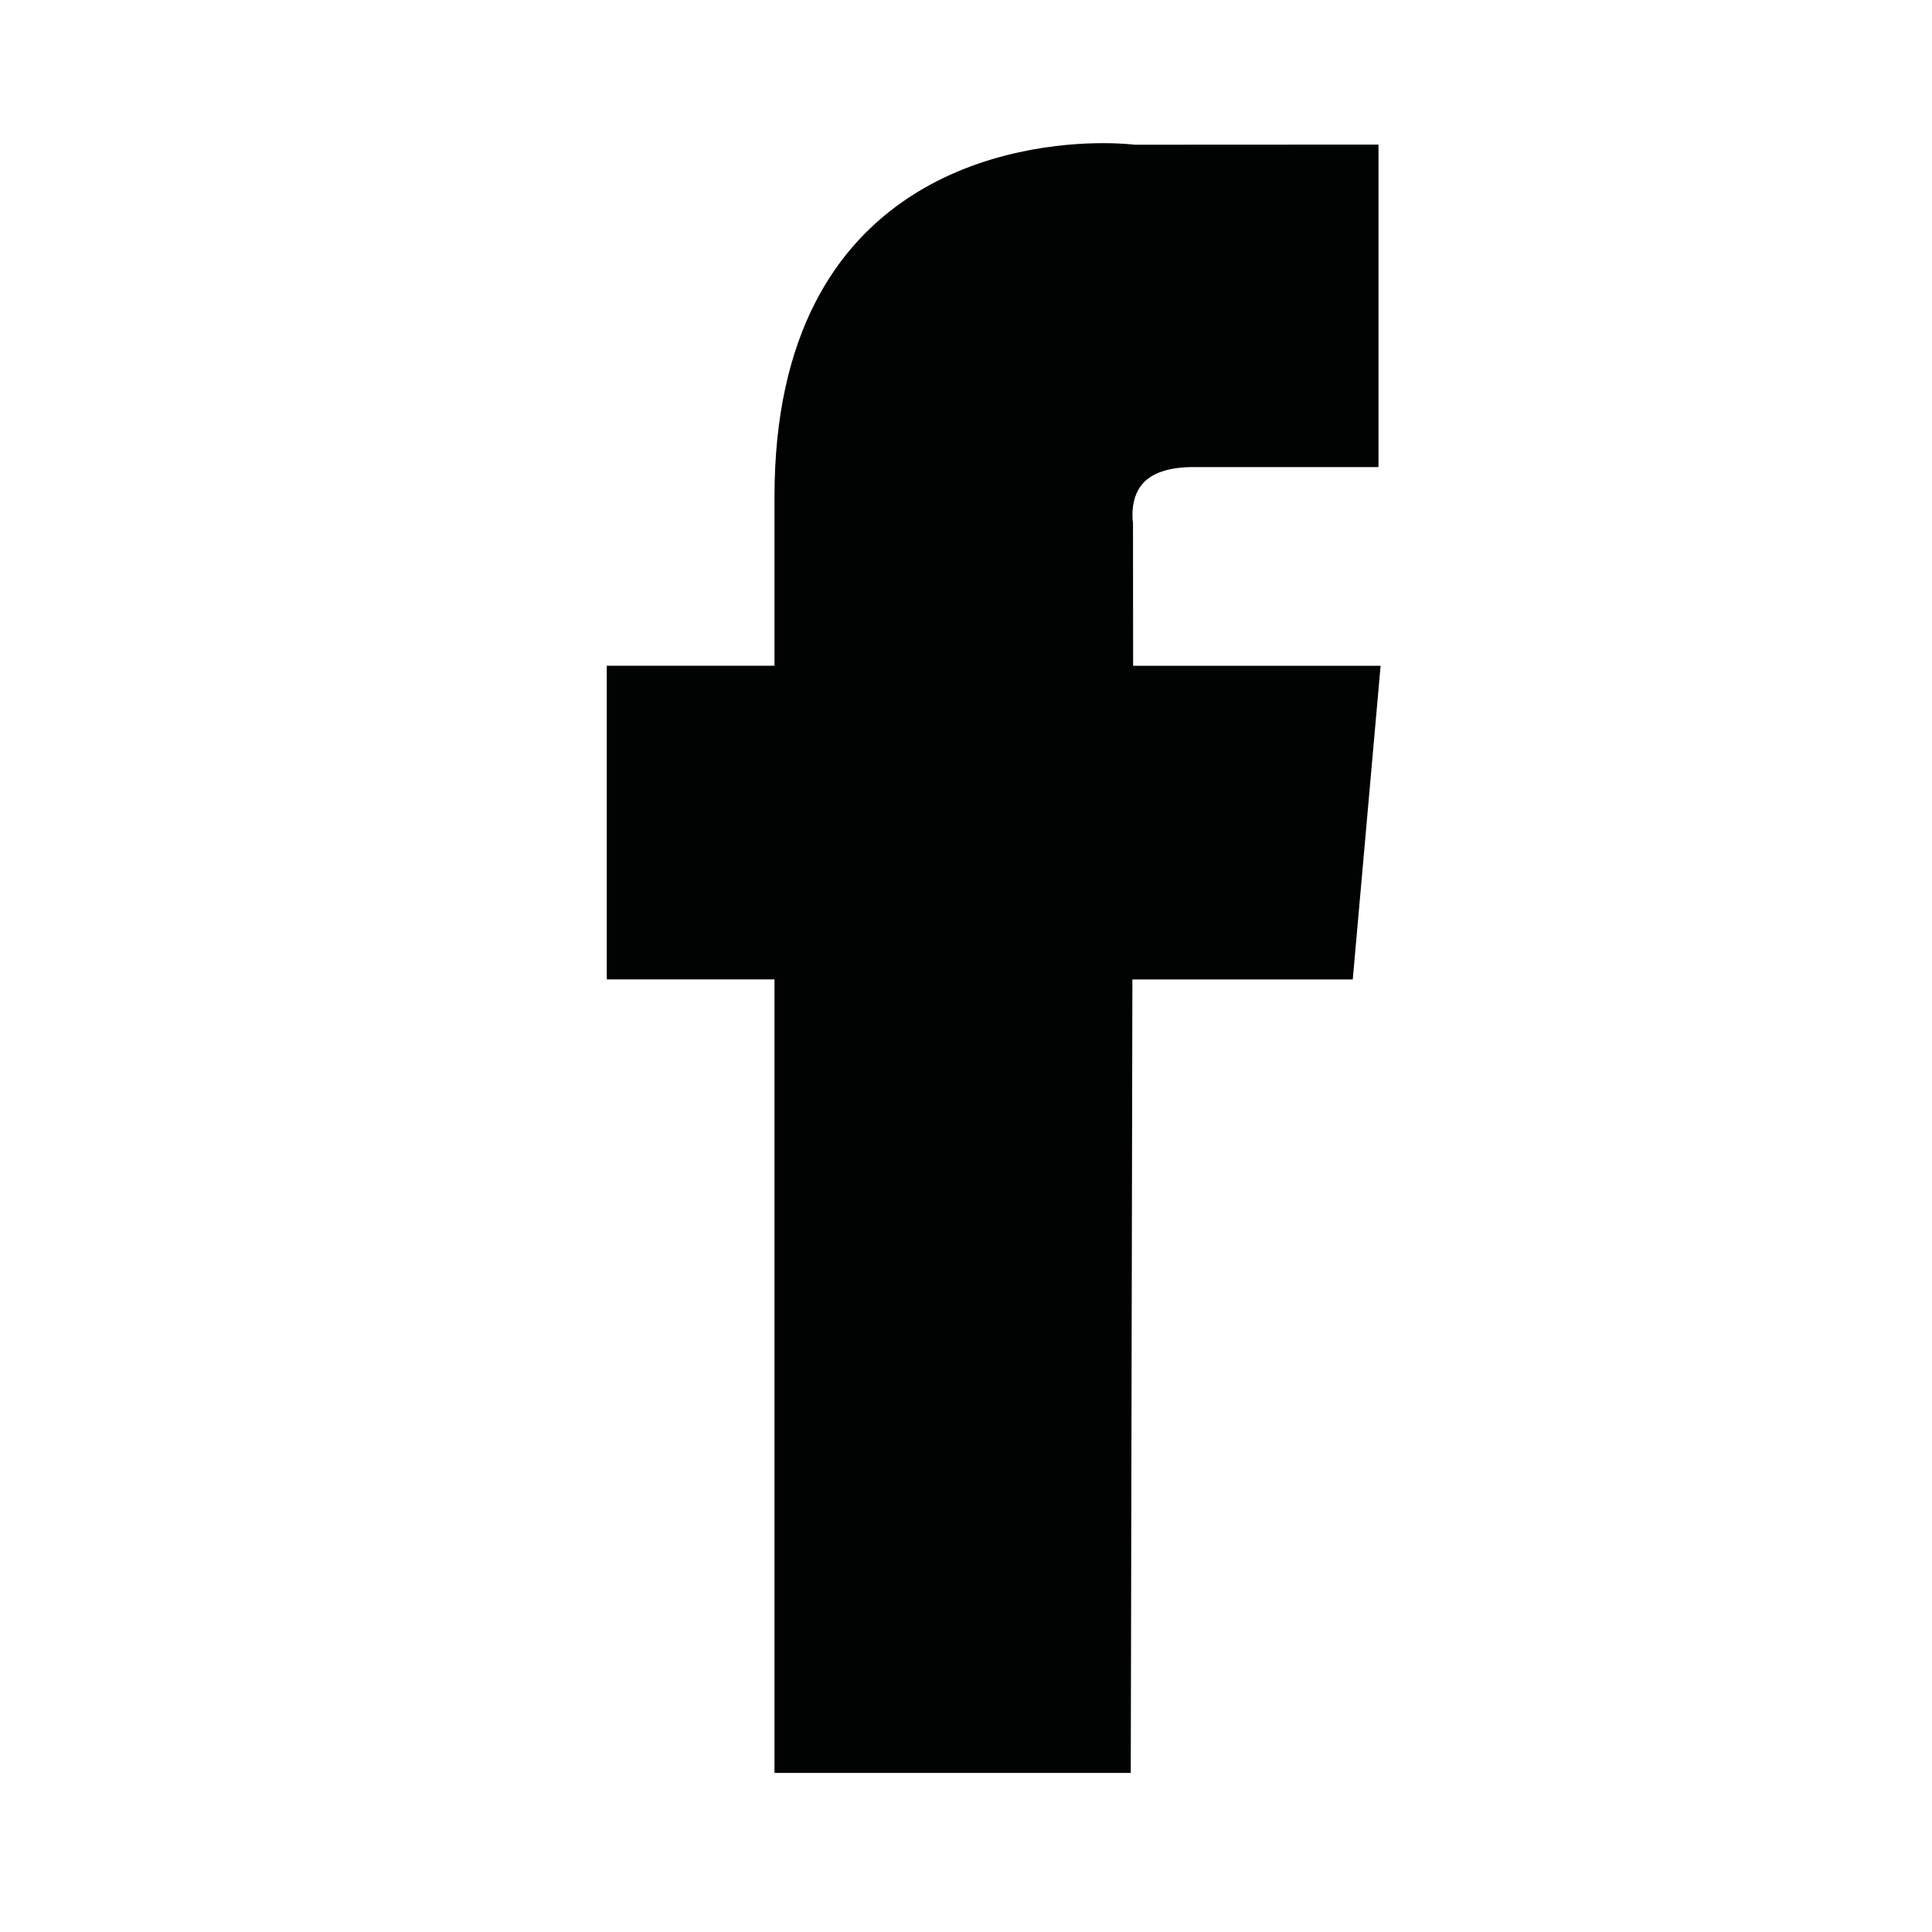
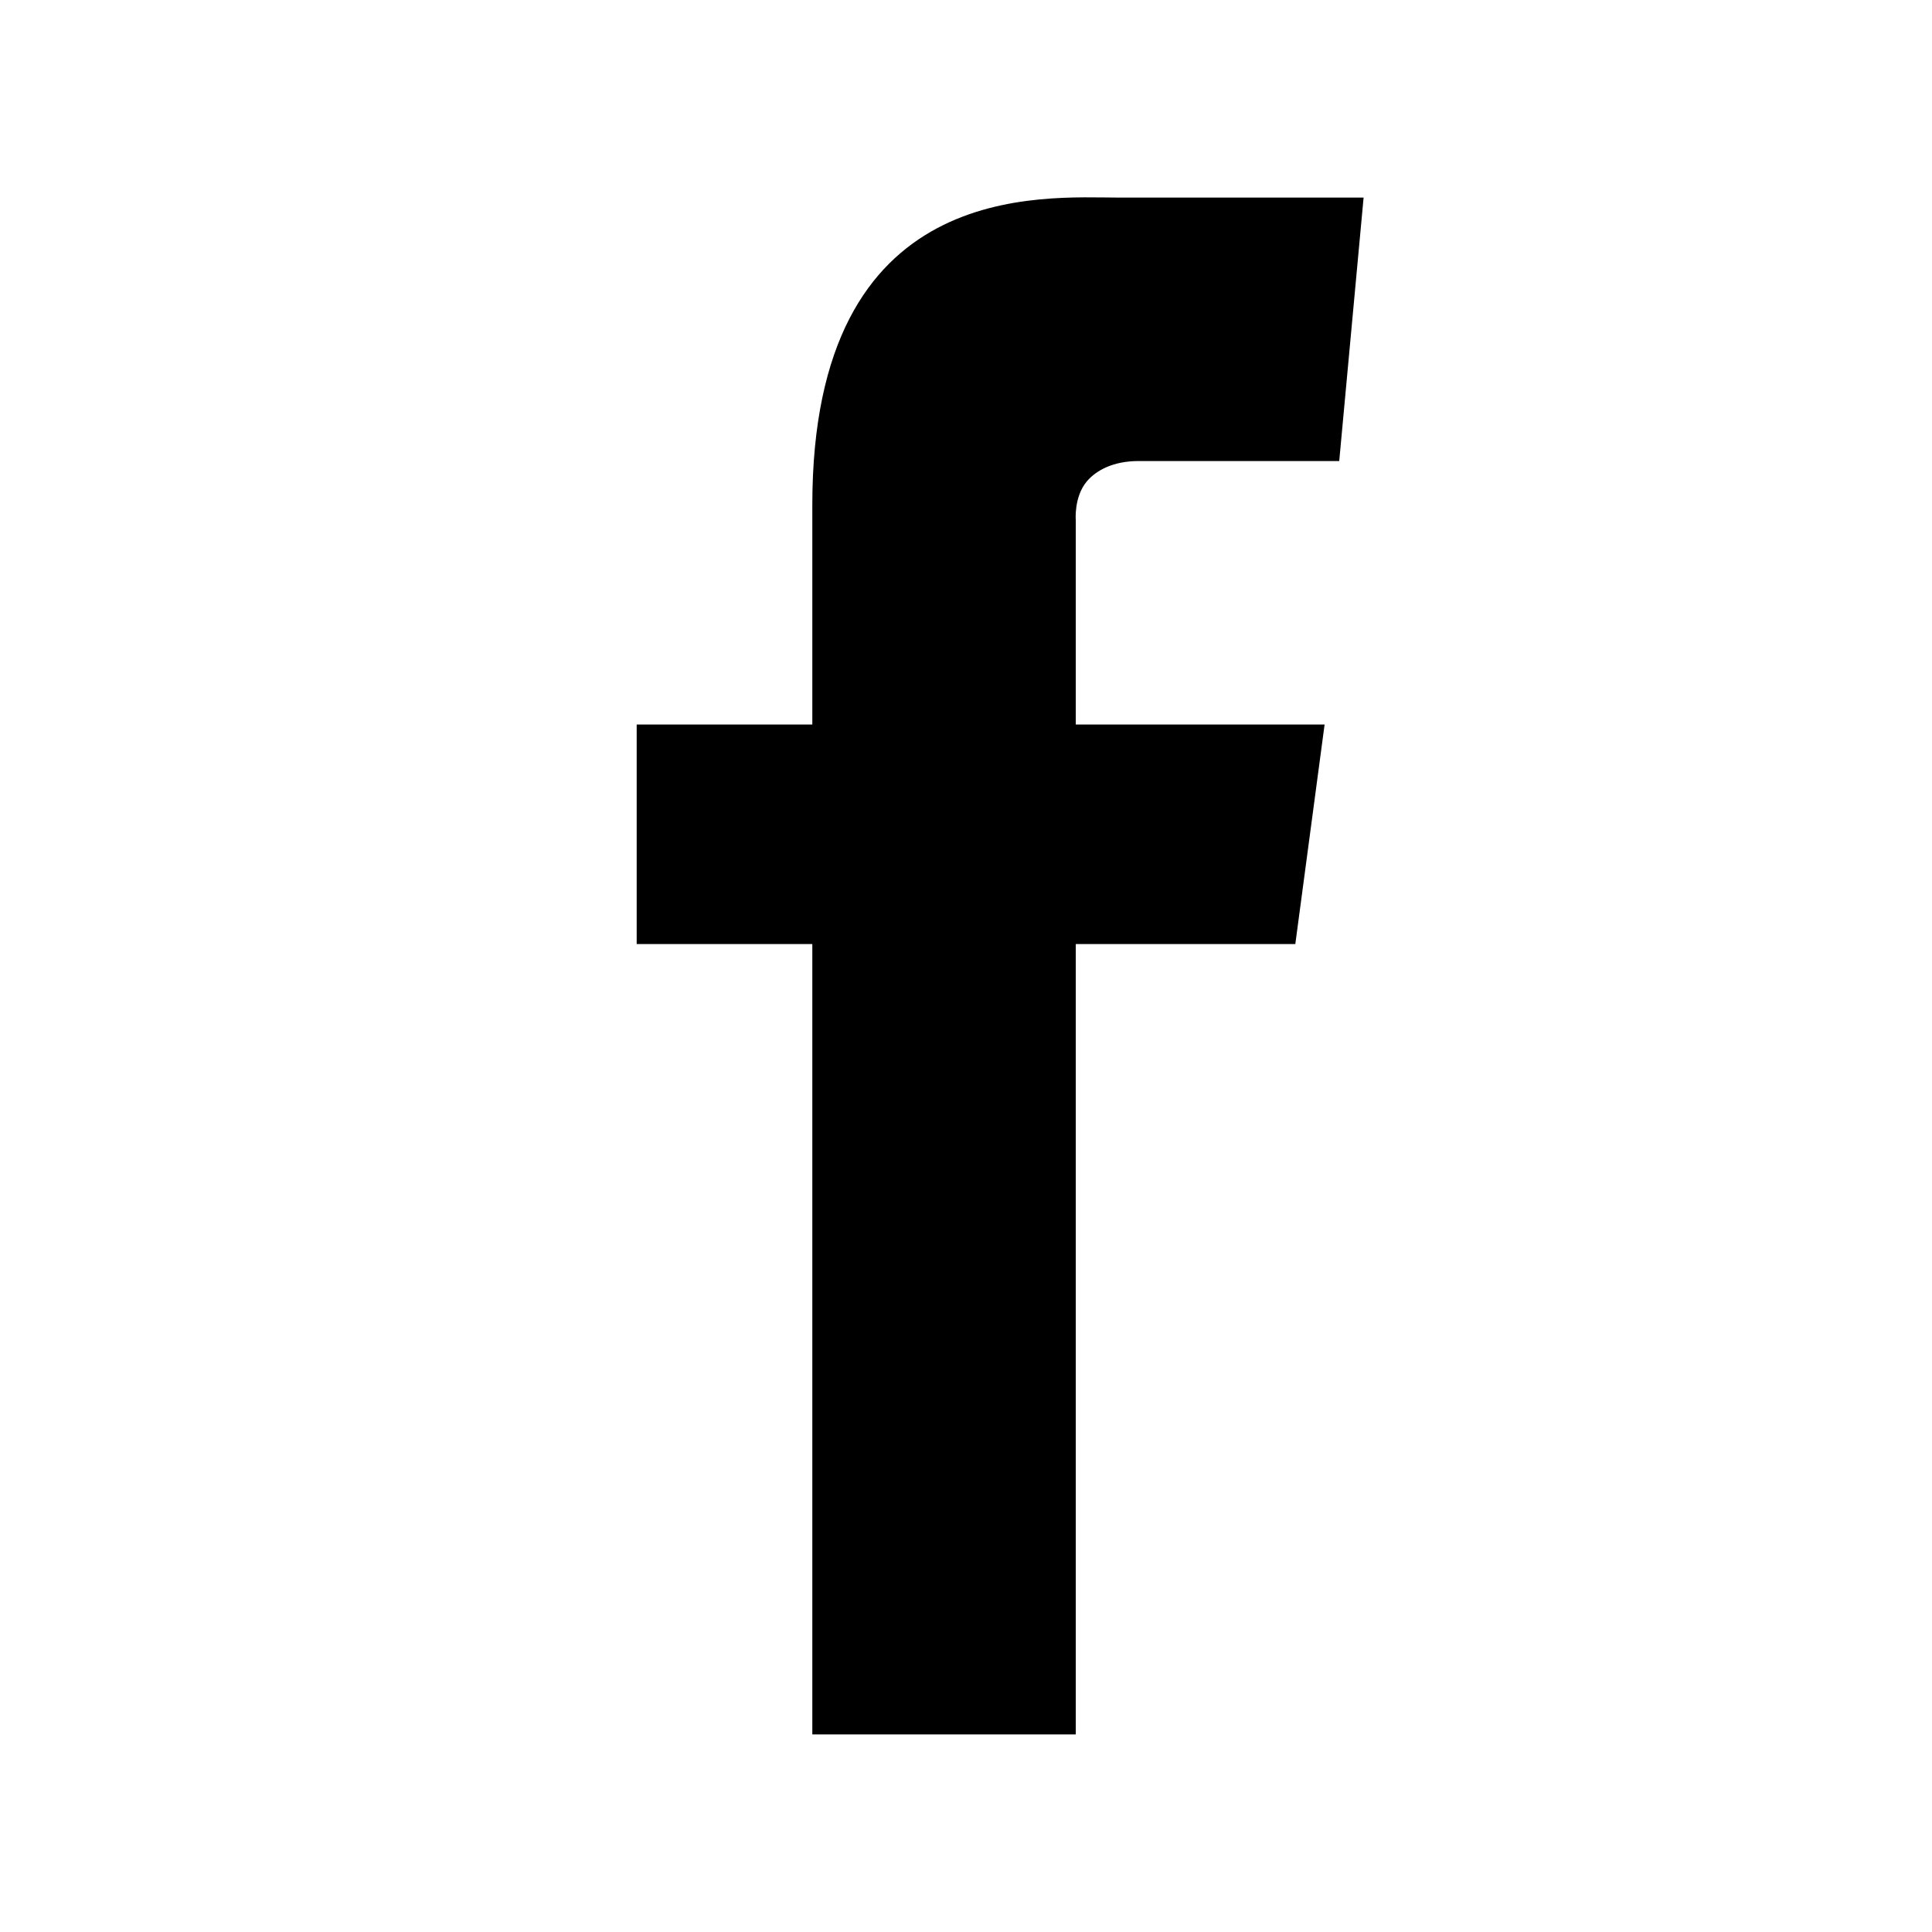
- <svg xmlns="http://www.w3.org/2000/svg" version="1.1" id="Calque_1" x="0px" y="0px" width="32px" height="32px" viewBox="0 0 32 32" enable-background="new 0 0 32 32" xml:space="preserve">
-   <path fill="#010202" d="M18.768,11.028l-0.002-2.364c0,0-0.065-0.385,0.151-0.643c0.159-0.189,0.446-0.285,0.854-0.285h3.061V2.395  l-4.039,0.002c0,0-0.199-0.026-0.527-0.026c-1.277,0-5.438,0.423-5.438,5.858v2.798h-2.778v5.195h2.778v13.143h5.901l0.027-13.142  h3.65l0.461-5.195H18.768z" />
+ <svg xmlns="http://www.w3.org/2000/svg" version="1.1" id="Calque_1" x="0px" y="0px" width="44px" height="44px" viewBox="0 0 44 44" enable-background="new 0 0 44 44" xml:space="preserve">
+   <path d="M29.5,21.5l0.667-5H24.5v-4.652c0,0-0.046-0.529,0.251-0.884c0.22-0.26,0.613-0.464,1.175-0.464H30.5l0.555-6H26.5  c0,0-0.549,0-1,0c-1.756,0-7-0.473-7,7v5h-4v5h4v18h6v-18H29.5z" />
+   <path display="none" fill="#444444" d="M25.382,39.88h-7.141V22.179H14.5v-6.146h3.526v-4.32c0-2.983,0.948-5.137,2.818-6.403  c1.529-1.034,3.293-1.189,4.208-1.189c0.314,0,0.539,0.018,0.646,0.027c0.012,0.001,0.02,0.002,0.026,0.002h5.182v6.603h-3.825  c-0.646,0-1.11,0.167-1.386,0.497c-0.184,0.224-0.25,0.485-0.271,0.684l0.019,0.007l-0.01,3.835h5.491l-0.567,6.404h-4.94  l-0.034,17.697L25.382,39.88L25.382,39.88z M19.615,38.505h4.394l0.033-17.699h5.056l0.323-3.653h-5.369l0.013-4.706  c-0.041-0.309-0.101-1.253,0.569-2.071c0.55-0.663,1.371-0.997,2.446-0.997h2.449V5.527l-3.867-0.001  c-0.02-0.001-0.044-0.003-0.077-0.006c-0.097-0.008-0.276-0.023-0.533-0.023c-0.758,0-2.213,0.124-3.438,0.952  C20.146,7.443,19.4,9.214,19.4,11.713v5.695h-3.526v3.397h3.741V38.505L19.615,38.505z" />
</svg>
